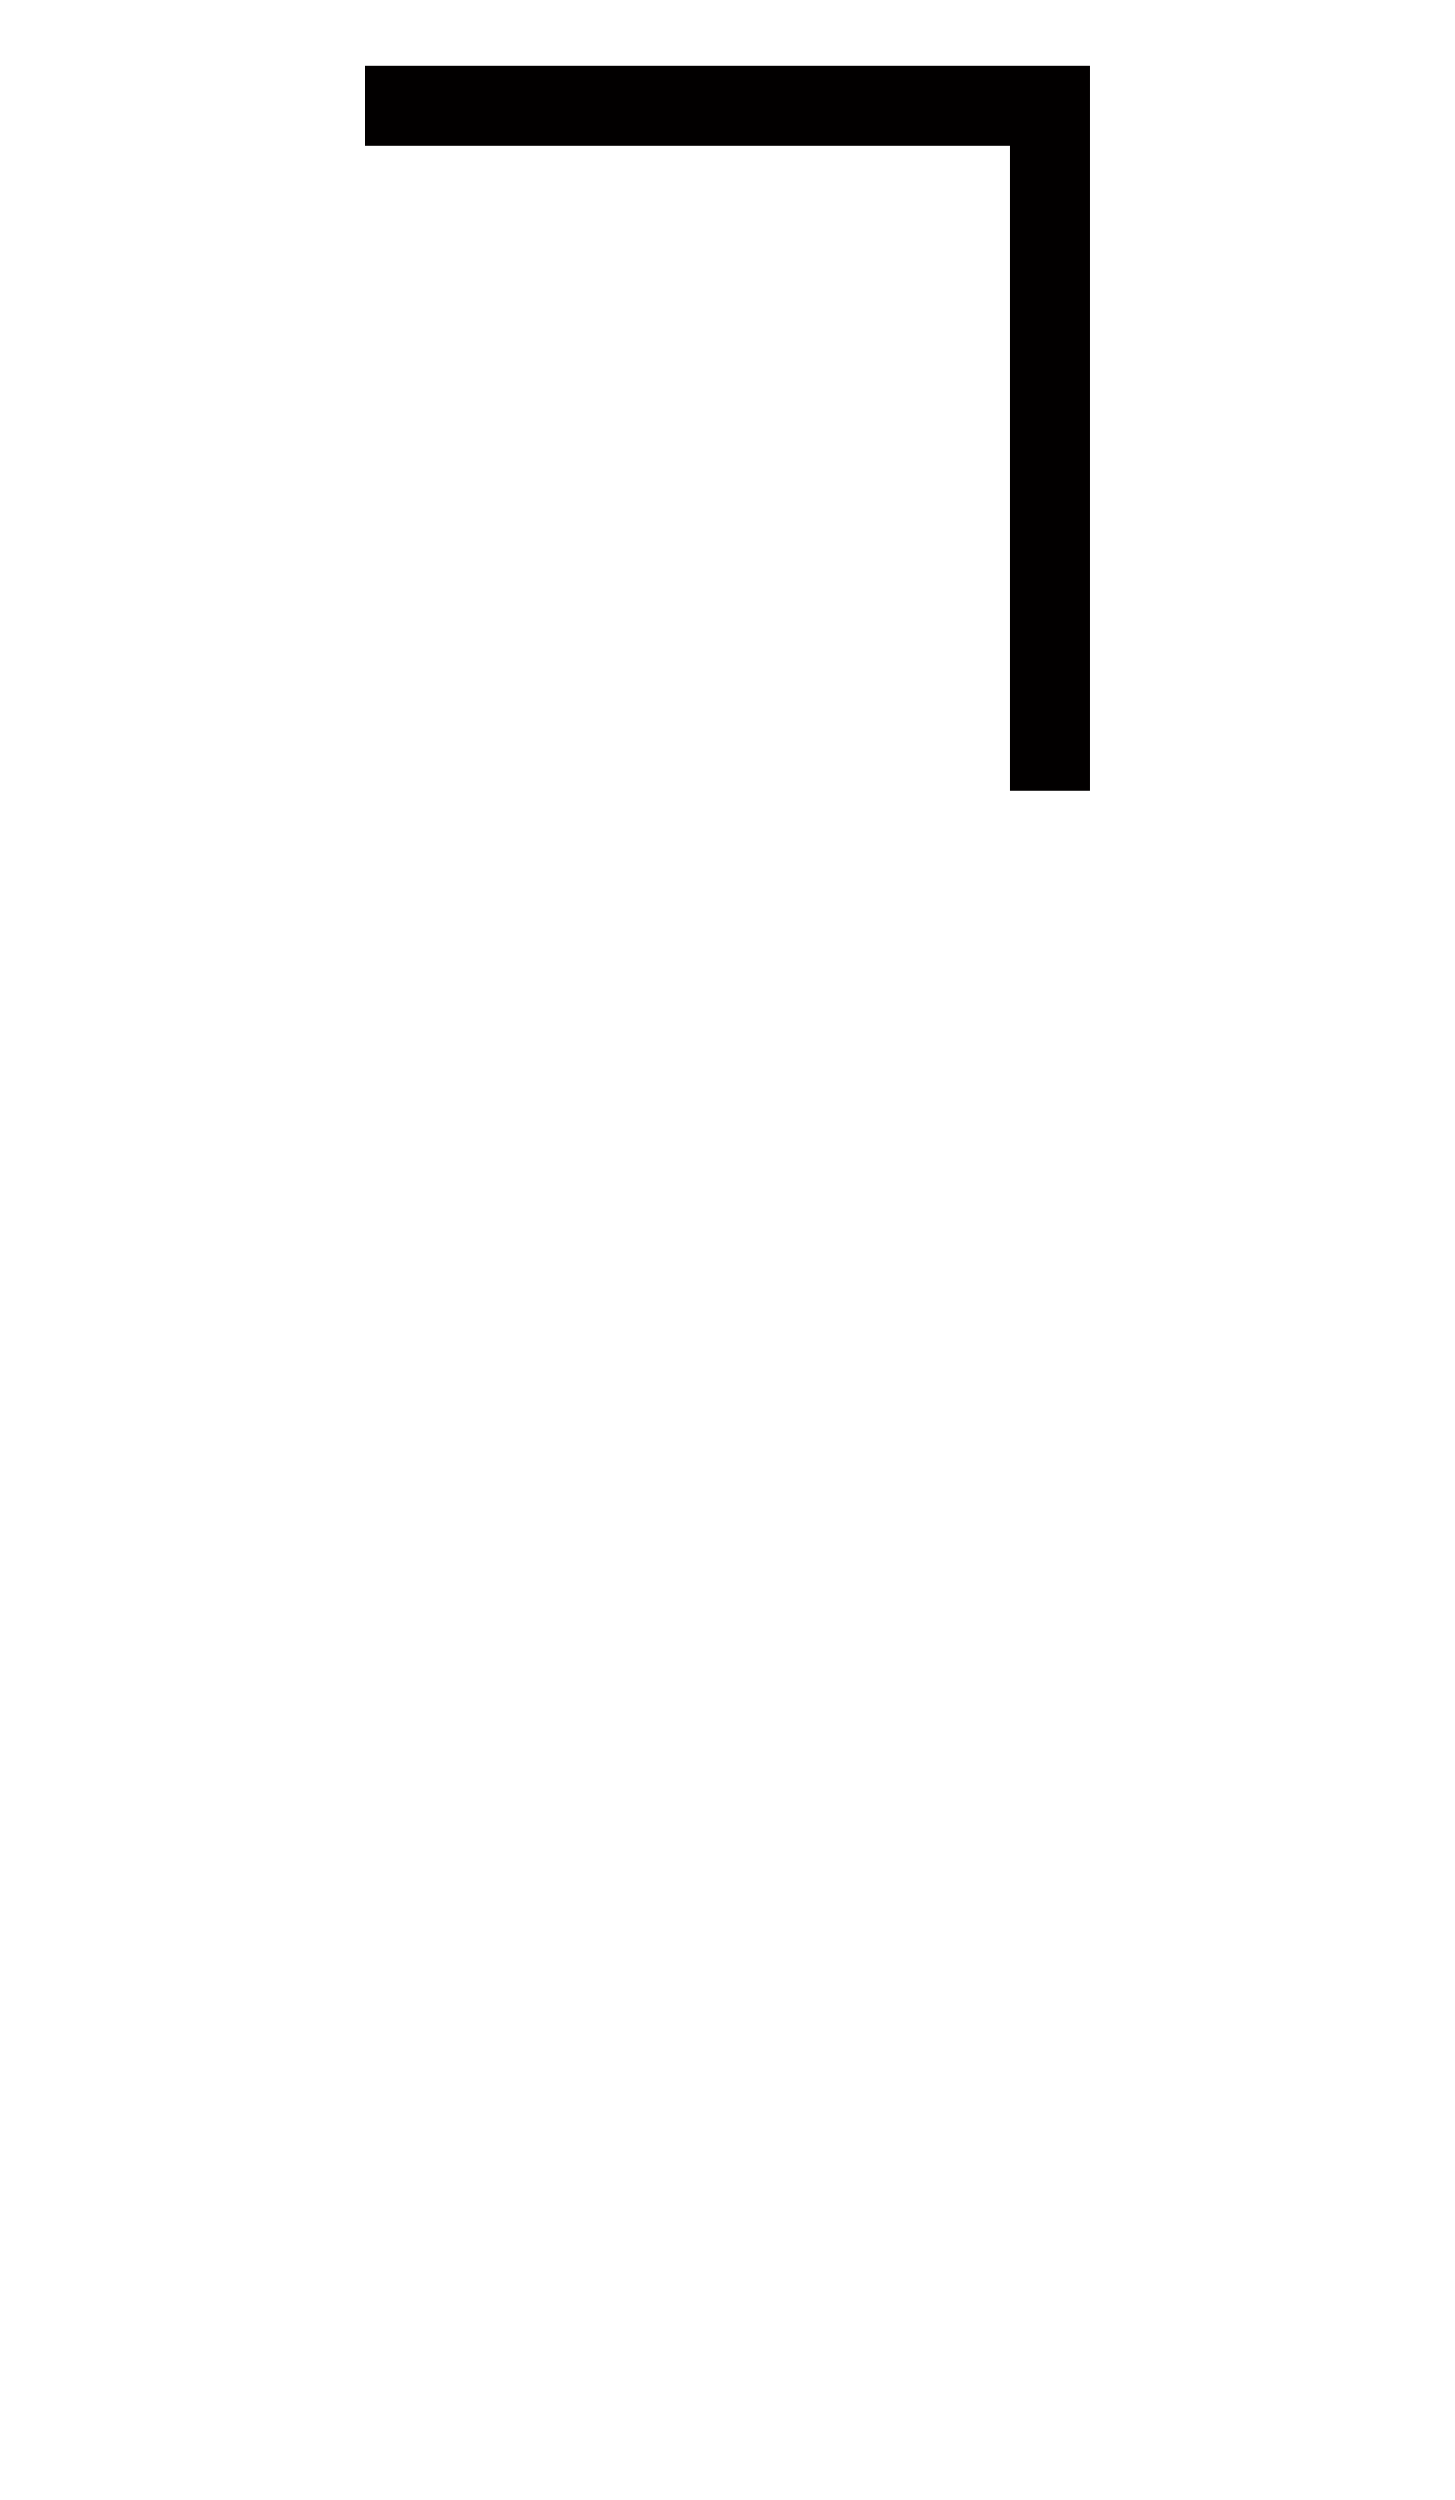
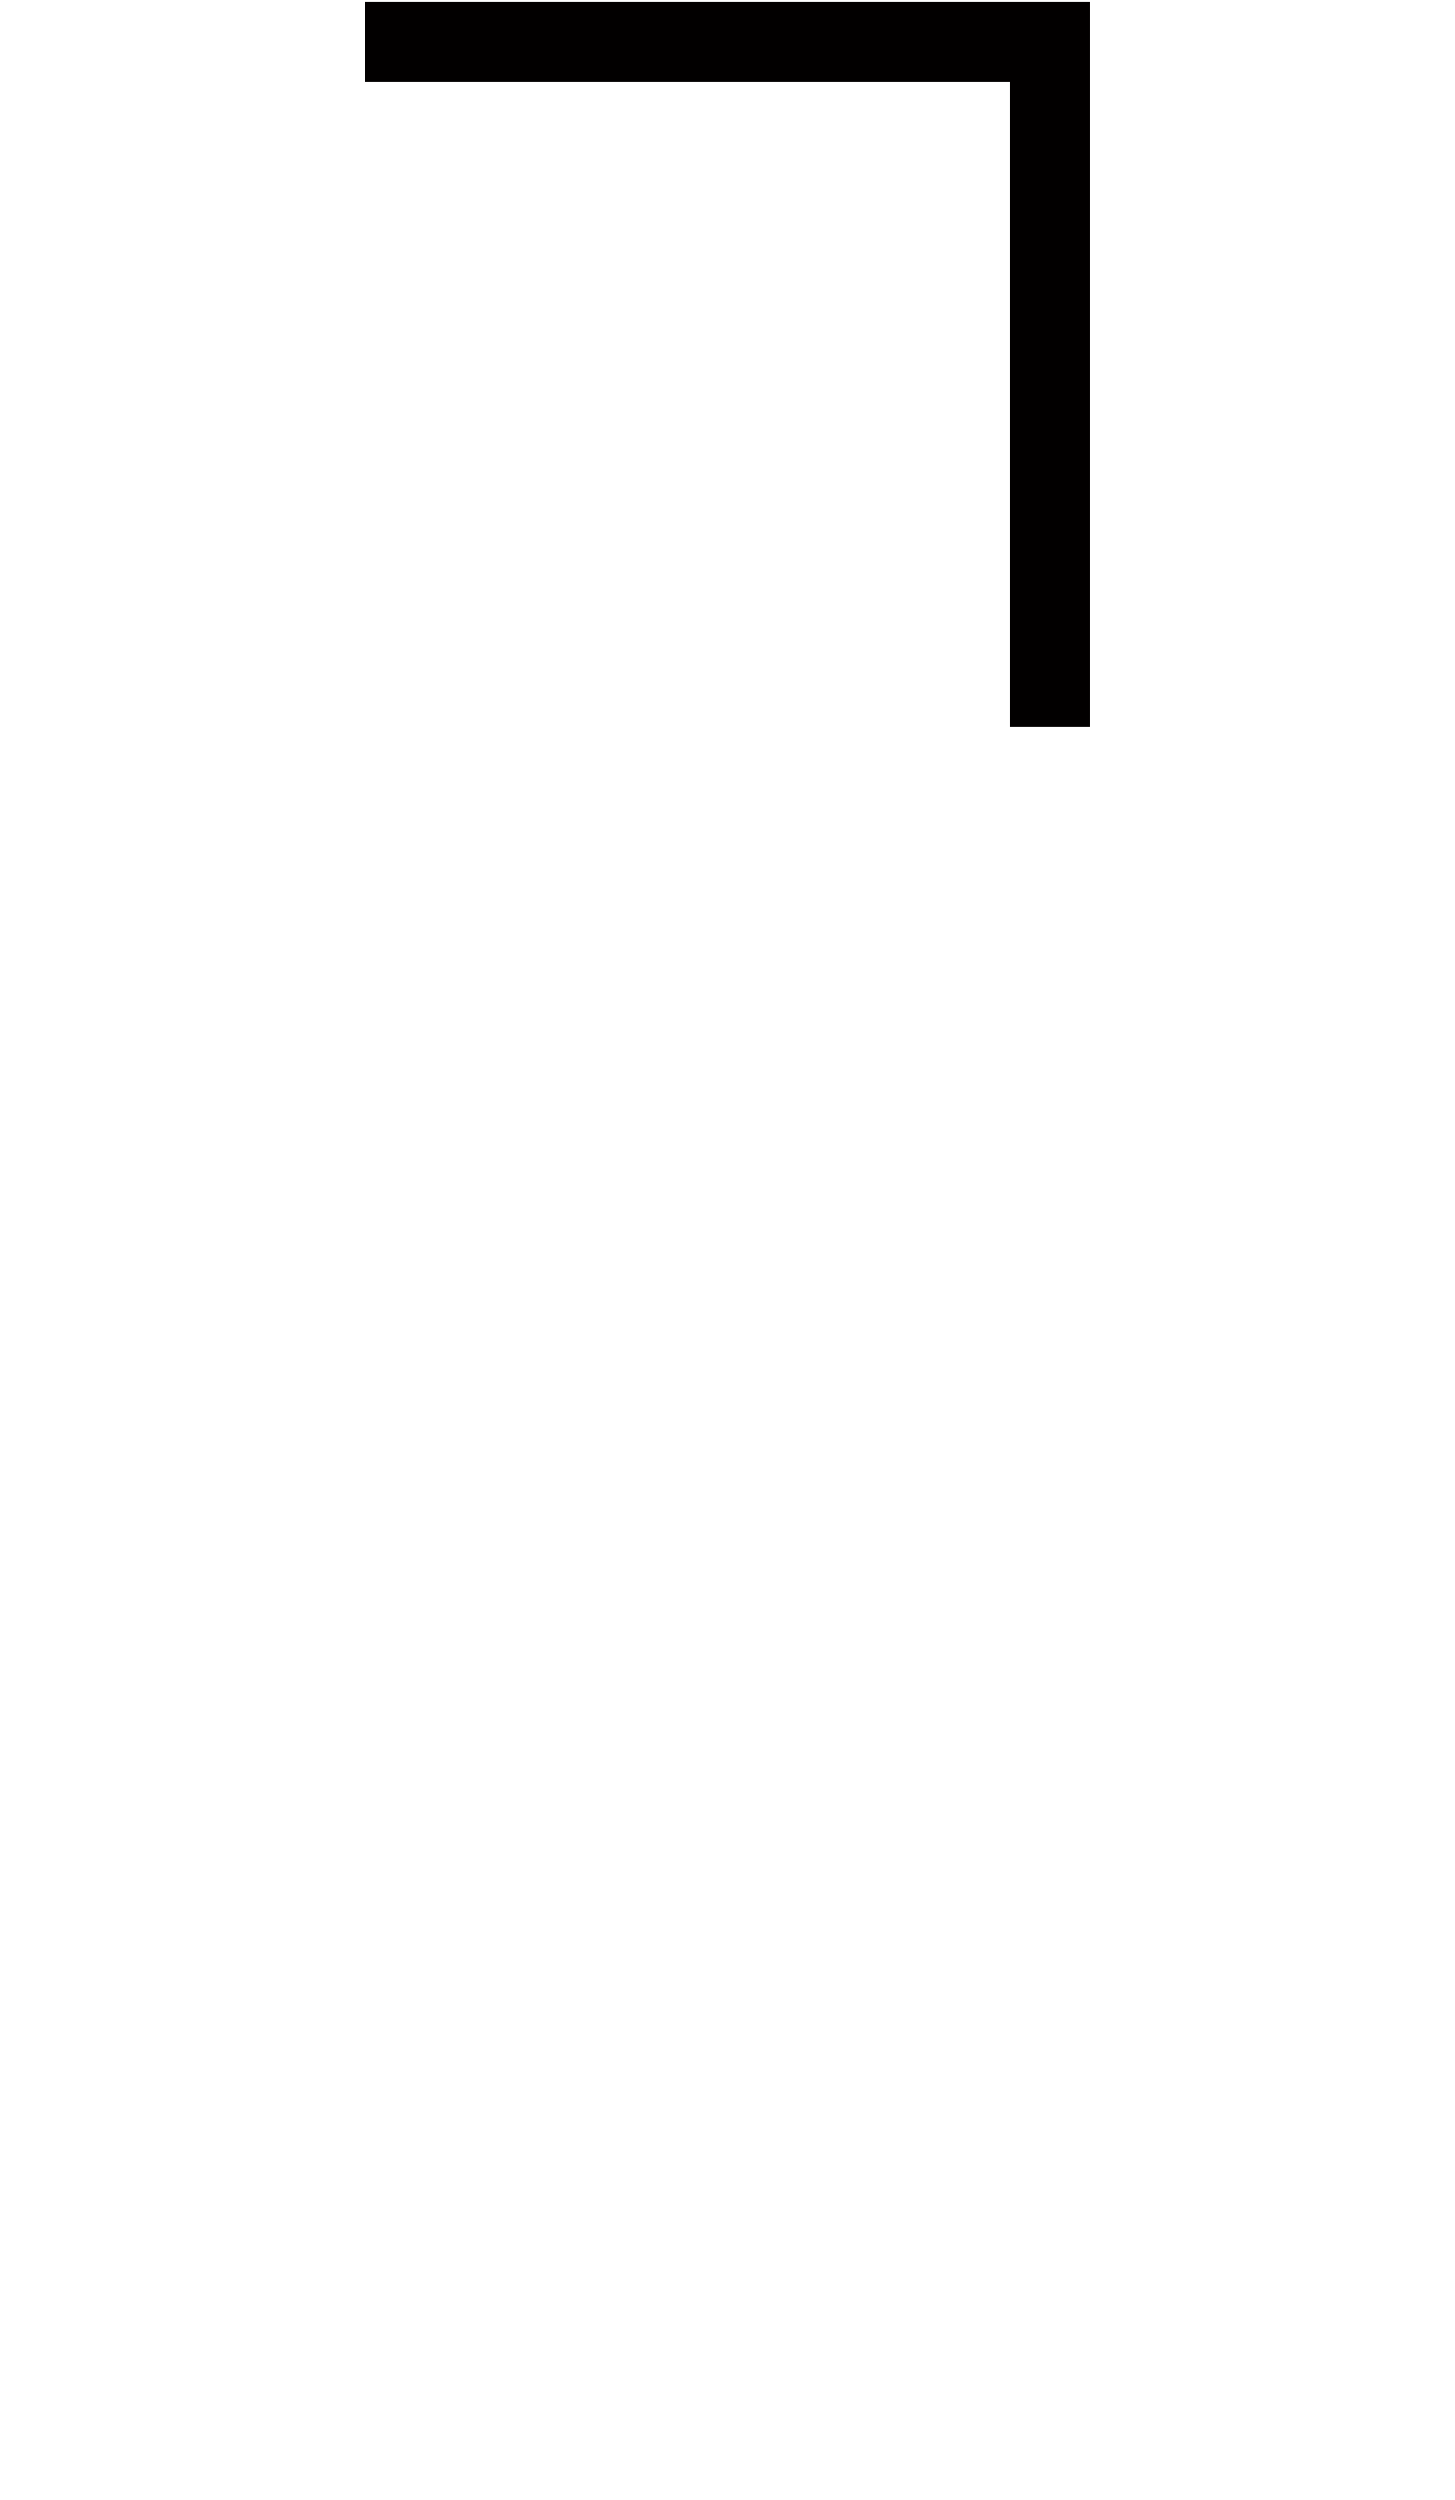
<svg xmlns="http://www.w3.org/2000/svg" width="581.988mm" height="1000mm" viewBox="0 0 581.988 1000" version="1.1" id="svg1" xml:space="preserve">
  <defs id="defs1" />
-   <path id="rect10" style="fill:#020000;fill-opacity:1;stroke-width:1.771;stroke-linecap:round;stroke-linejoin:round;stroke-dashoffset:13.937" d="m 146,26.318 v 32.001 h 257.987 v 257.987 h 32.001 V 26.318 Z" />
+   <path id="rect10" style="fill:#020000;fill-opacity:1;stroke-width:1.771;stroke-linecap:round;stroke-linejoin:round;stroke-dashoffset:13.937" d="m 146,0.765 v 32.001 h 257.987 v 257.987 h 32.001 V 0.765 Z" />
</svg>
